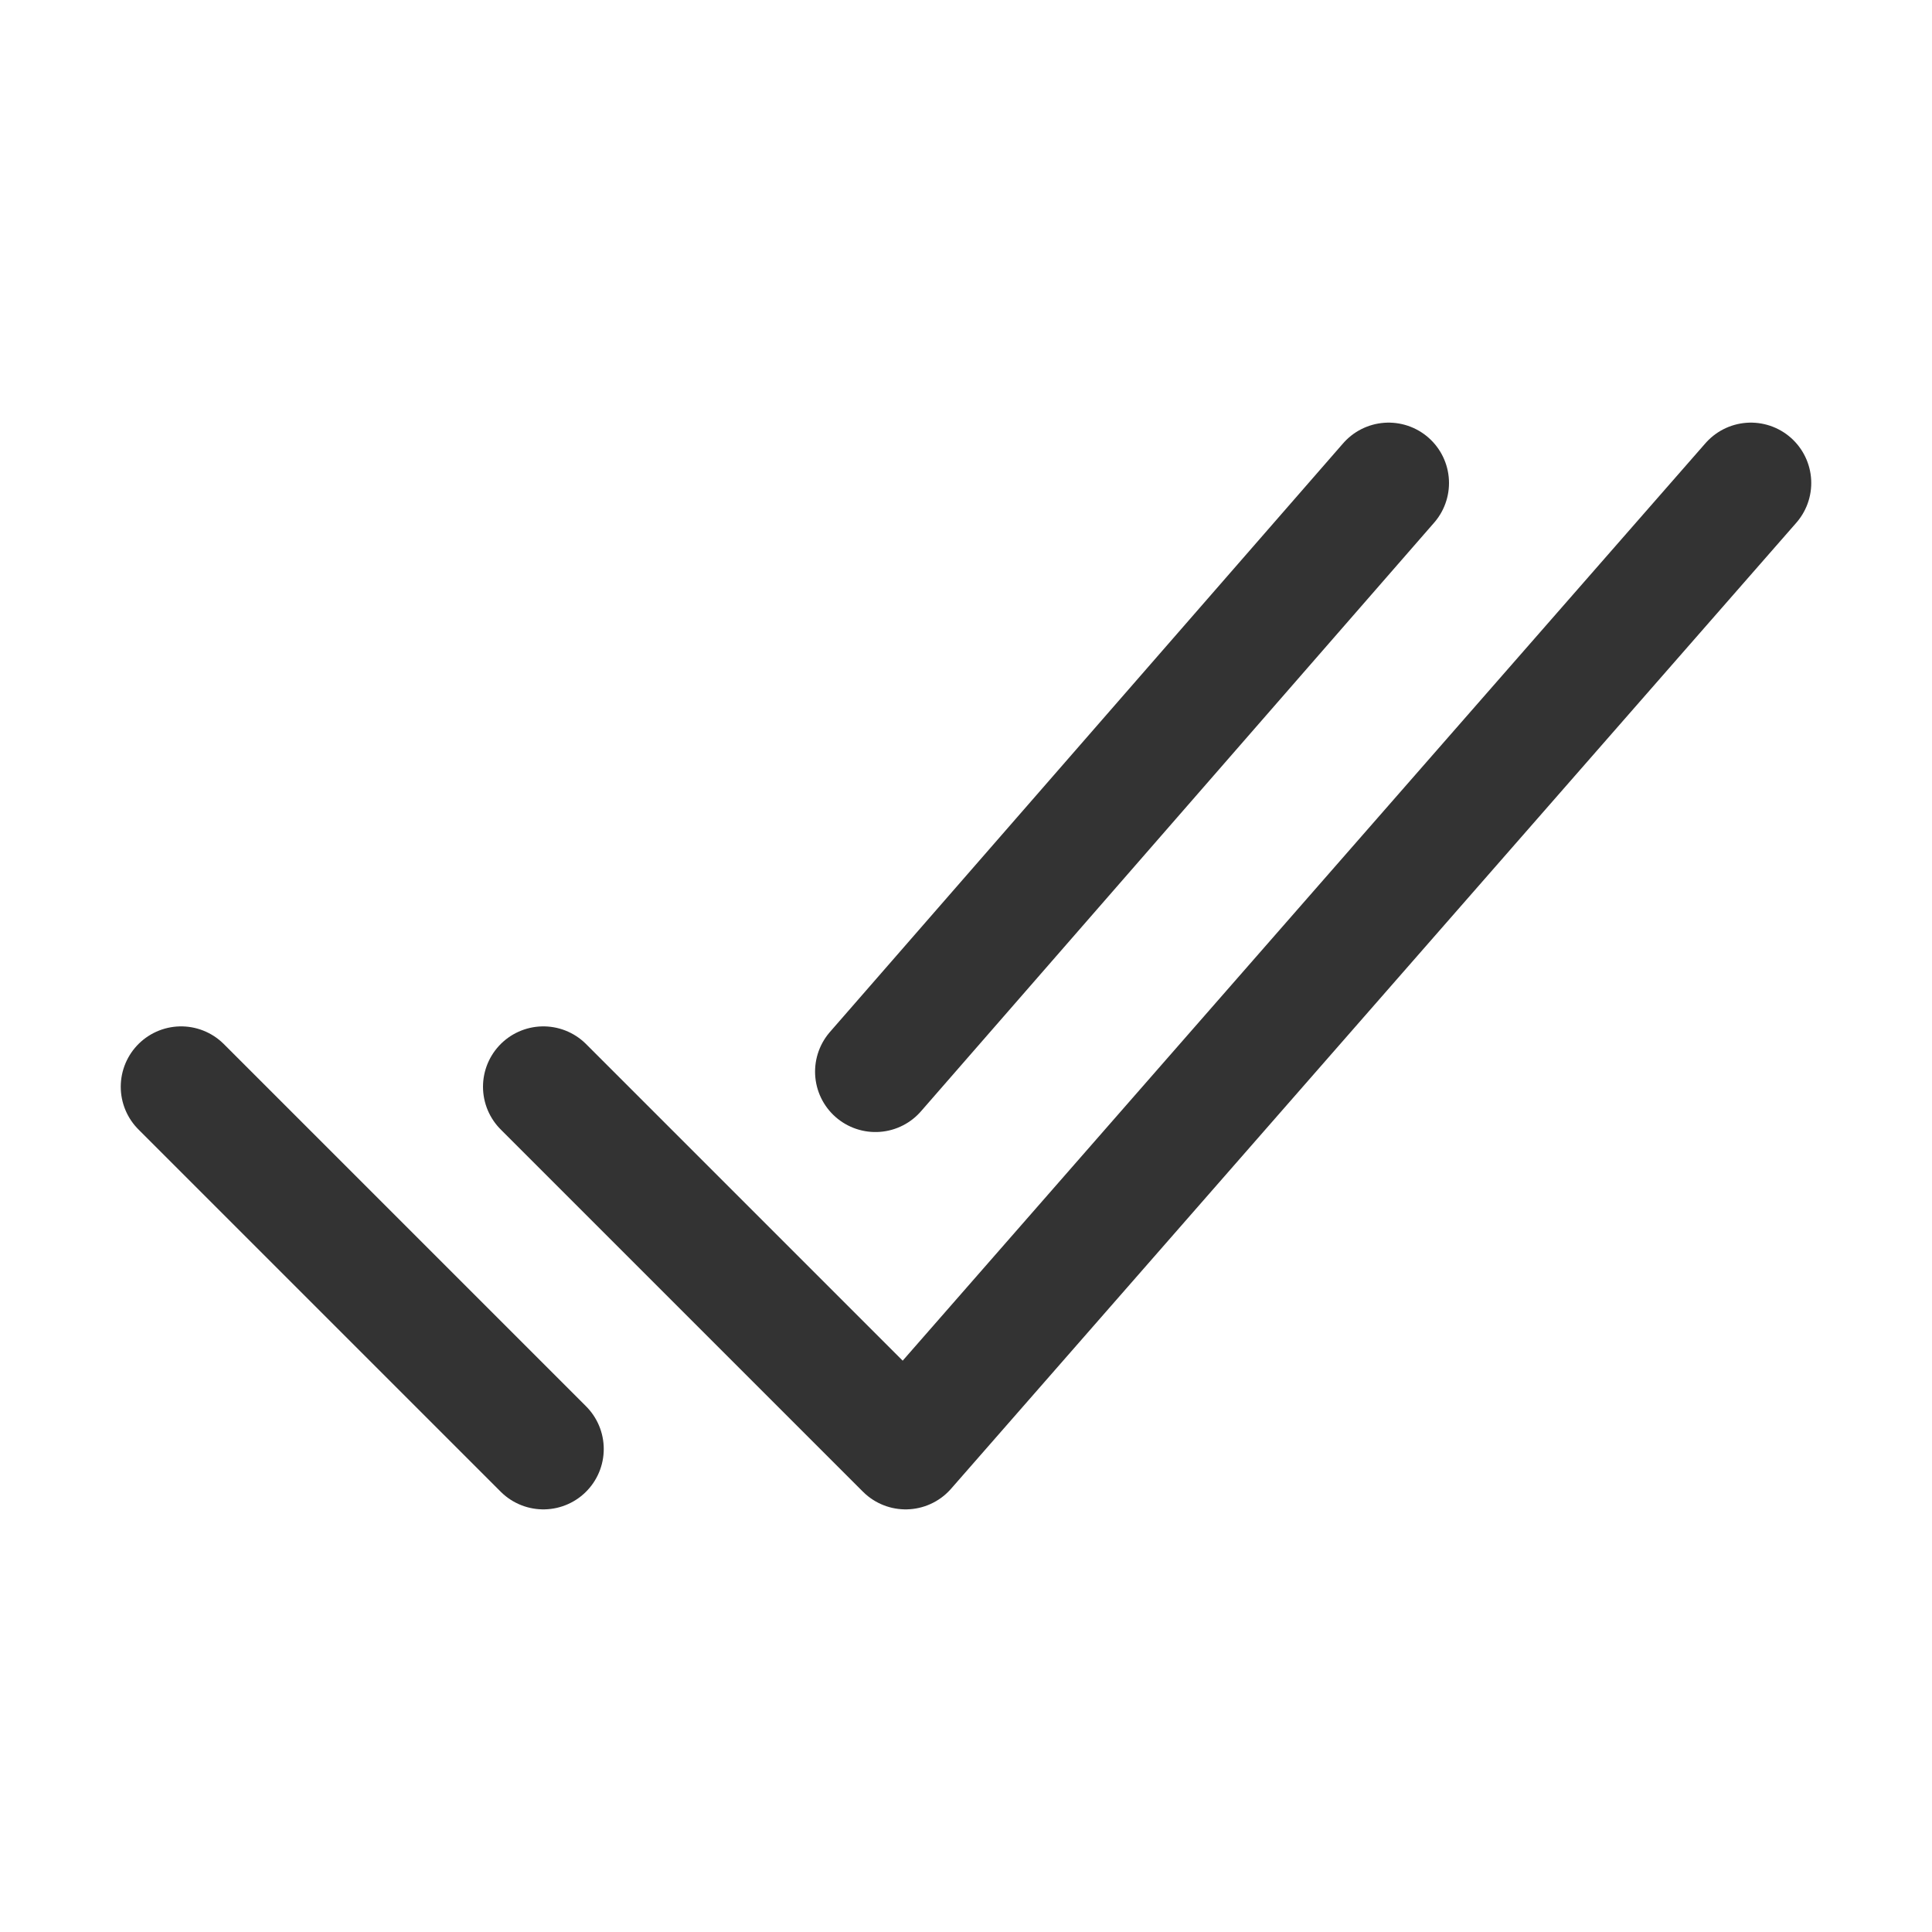
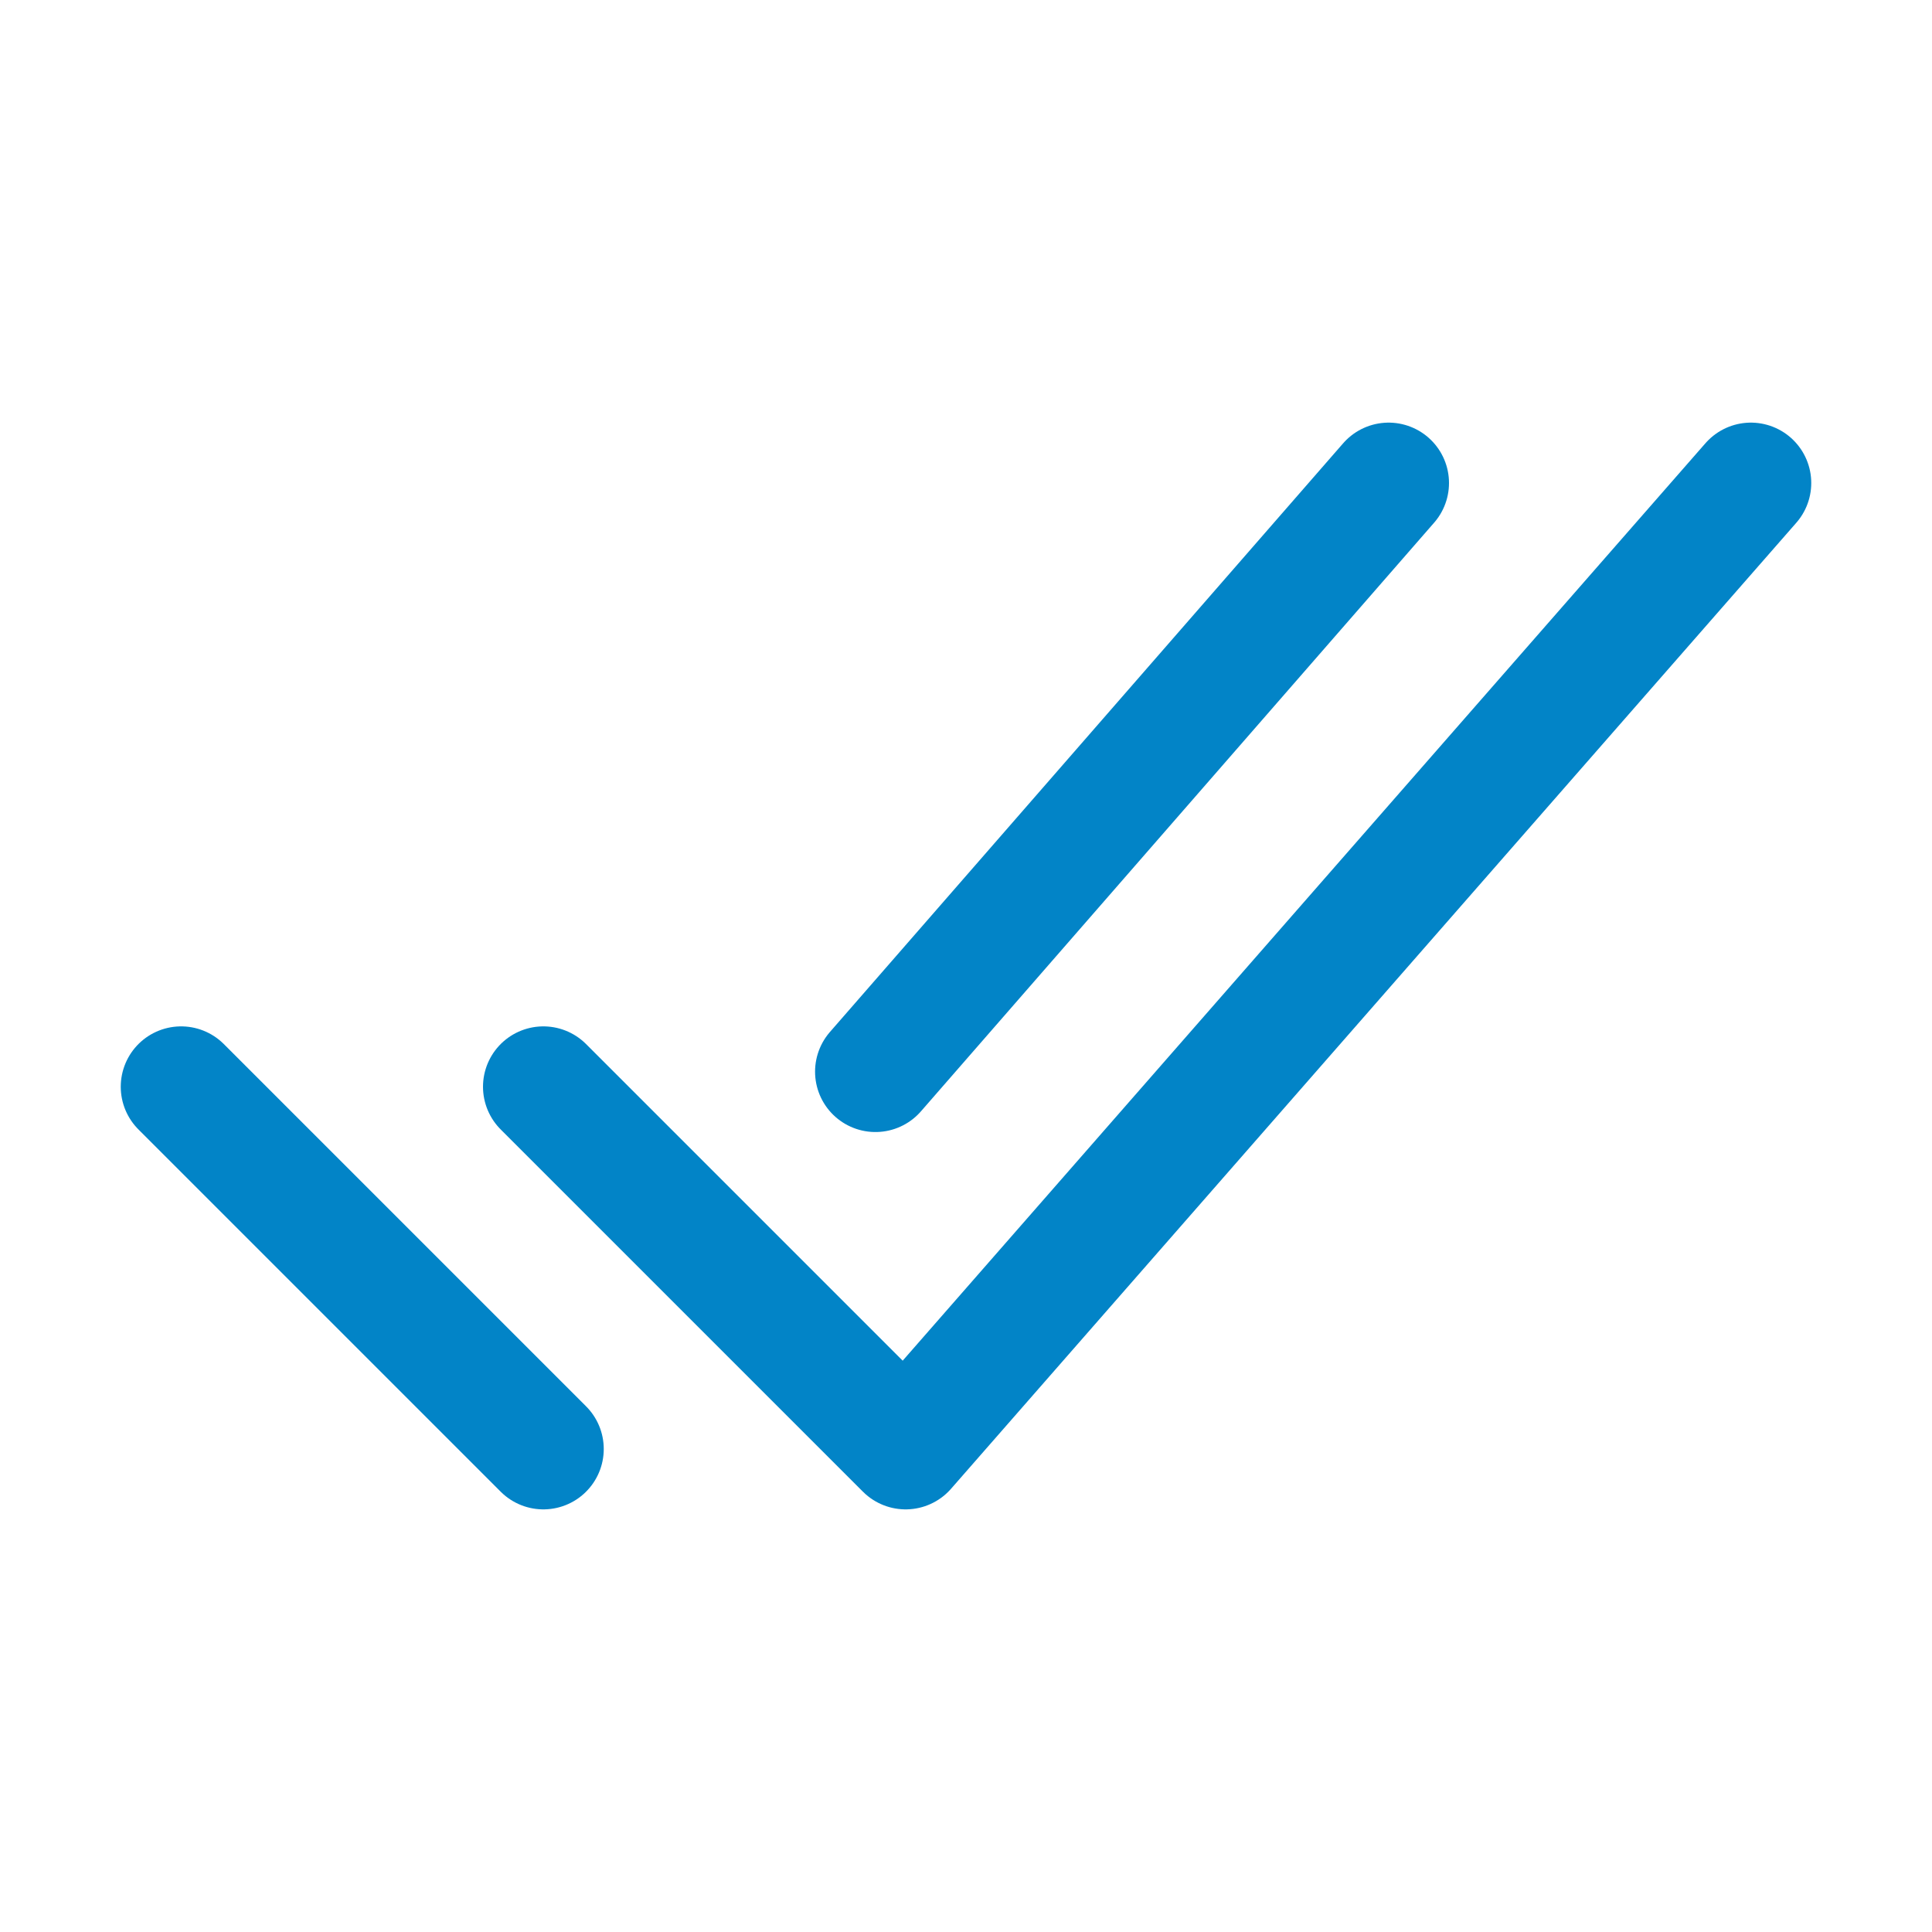
<svg xmlns="http://www.w3.org/2000/svg" class="ionicon" viewBox="0 0 512 512">
-   <path fill="none" stroke="#333" stroke-linecap="round" stroke-linejoin="round" stroke-width="32" d="M464 128L240 384l-96-96M144 384l-96-96M368 128L232 284" />
+   <path fill="none" stroke="#0284c7" stroke-linecap="round" stroke-linejoin="round" stroke-width="32" d="M464 128L240 384l-96-96M144 384l-96-96M368 128L232 284" />
</svg>
